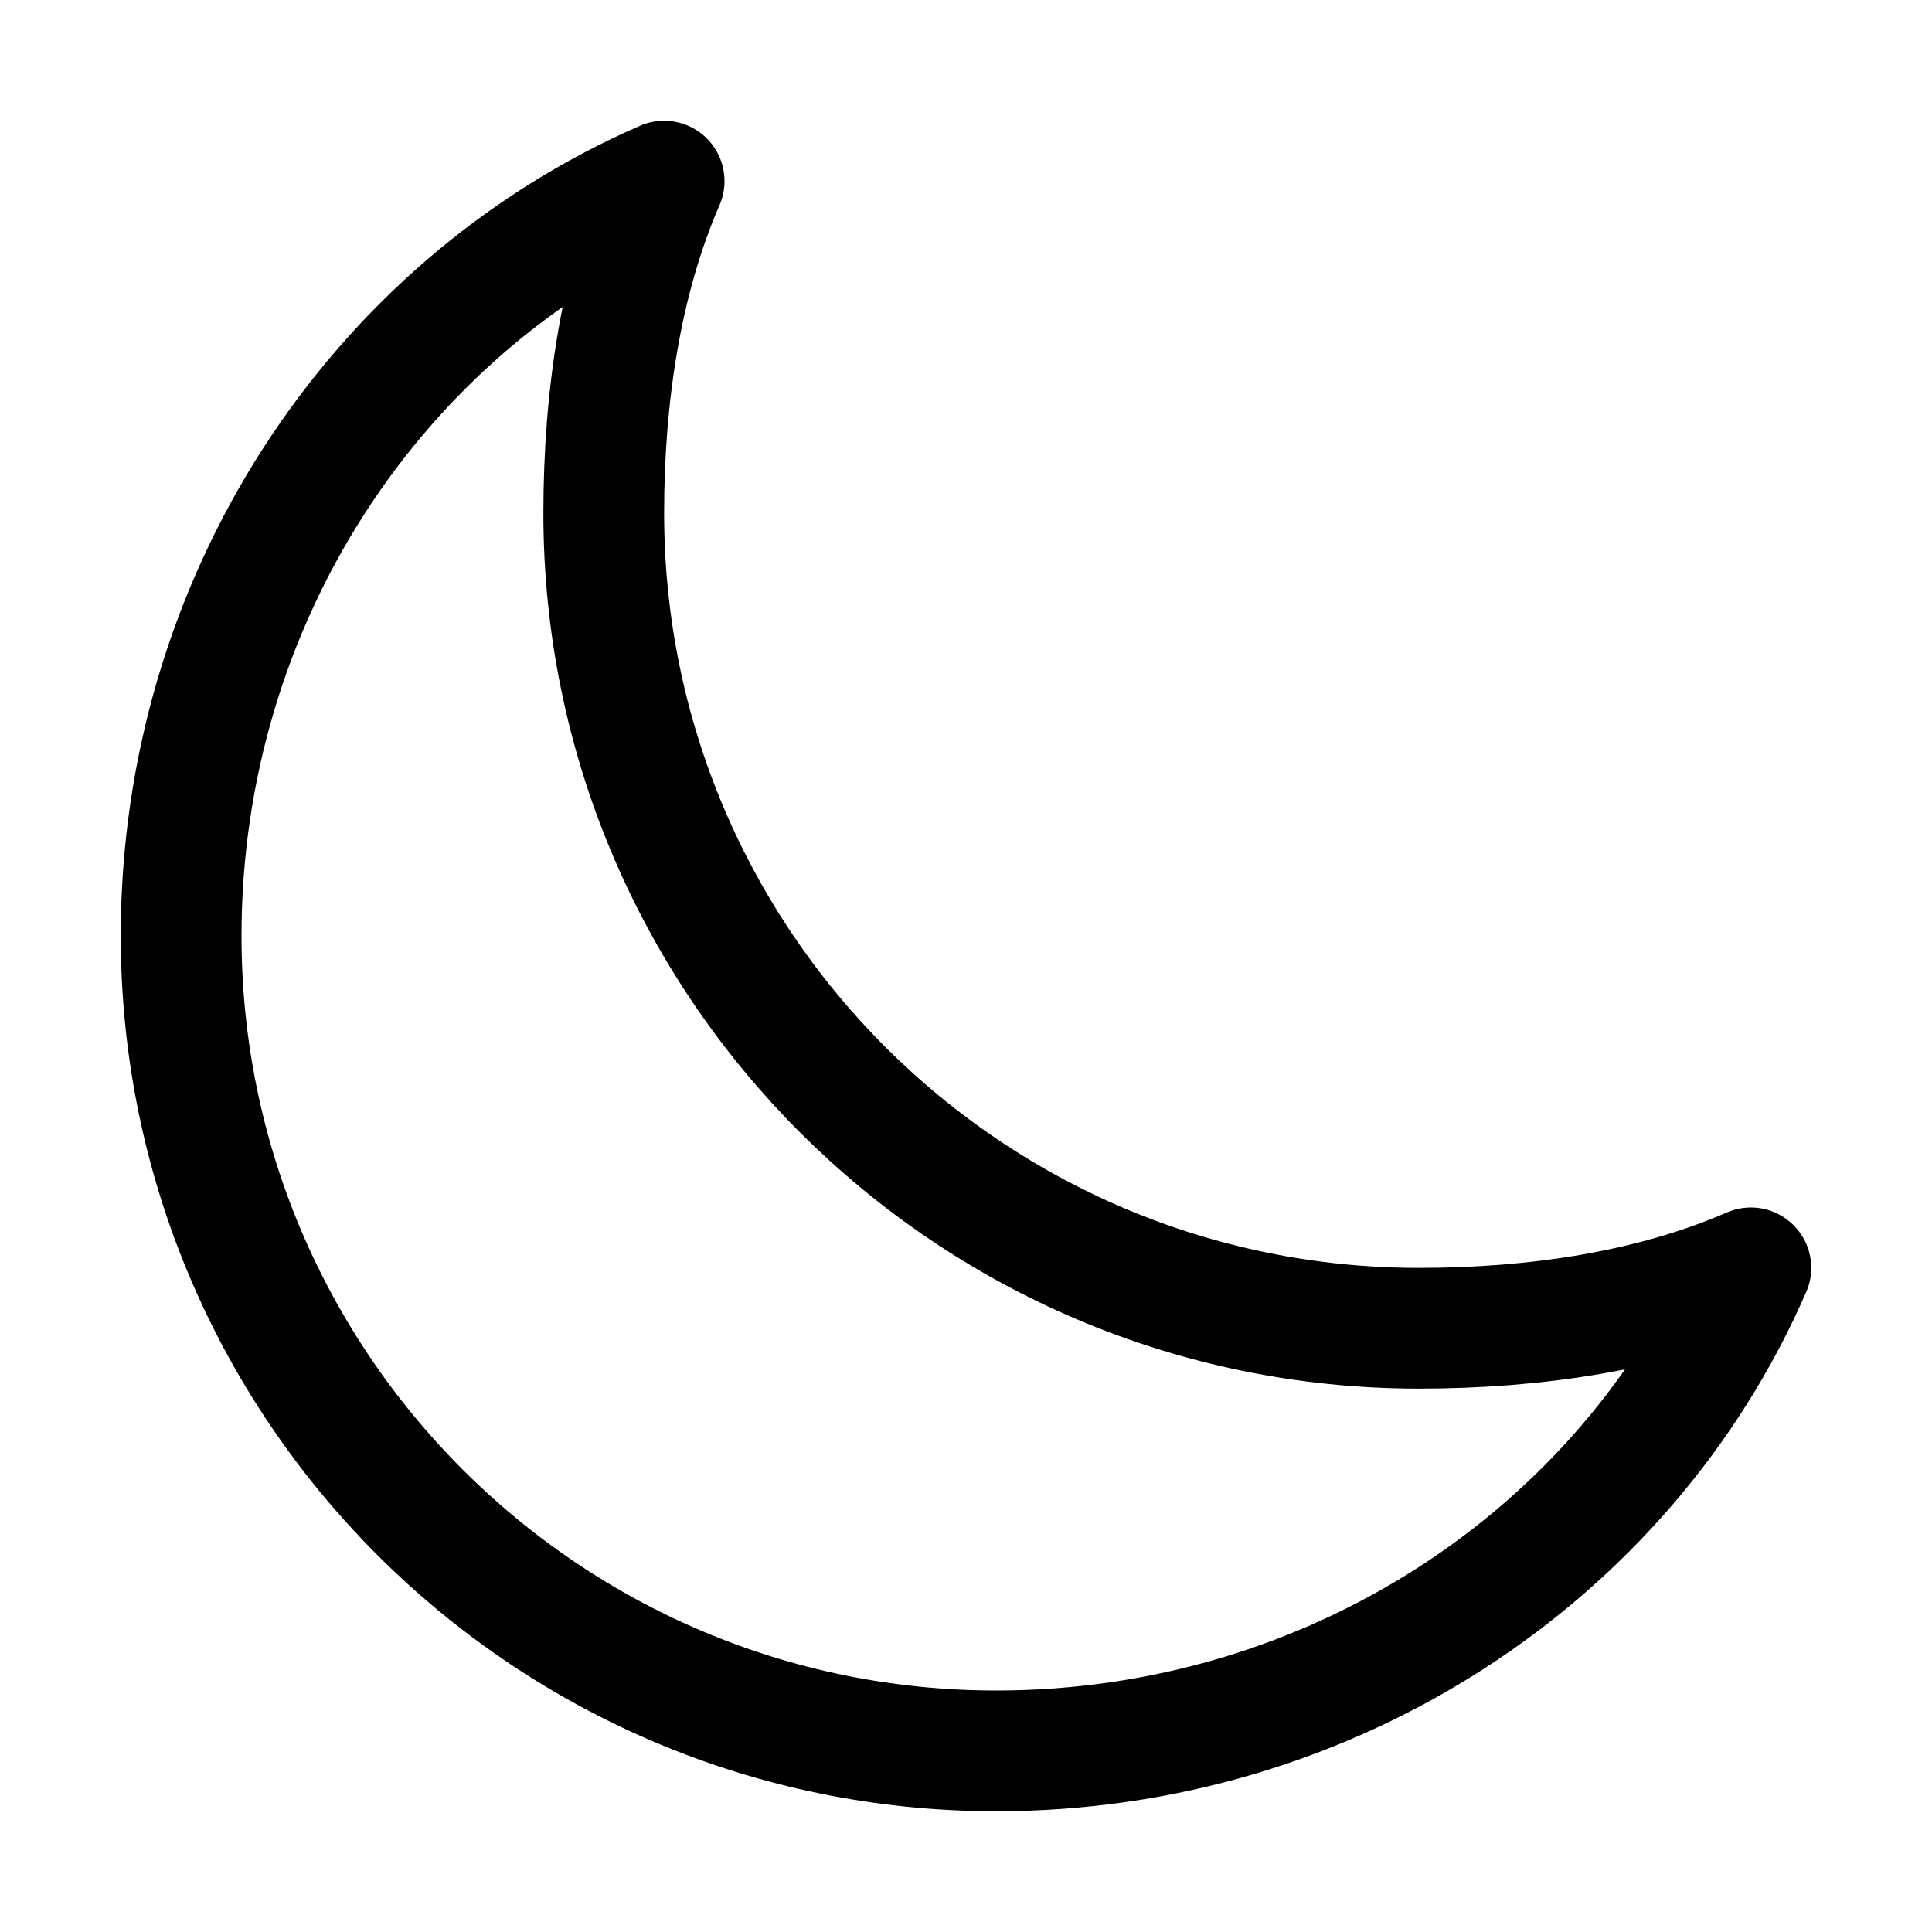
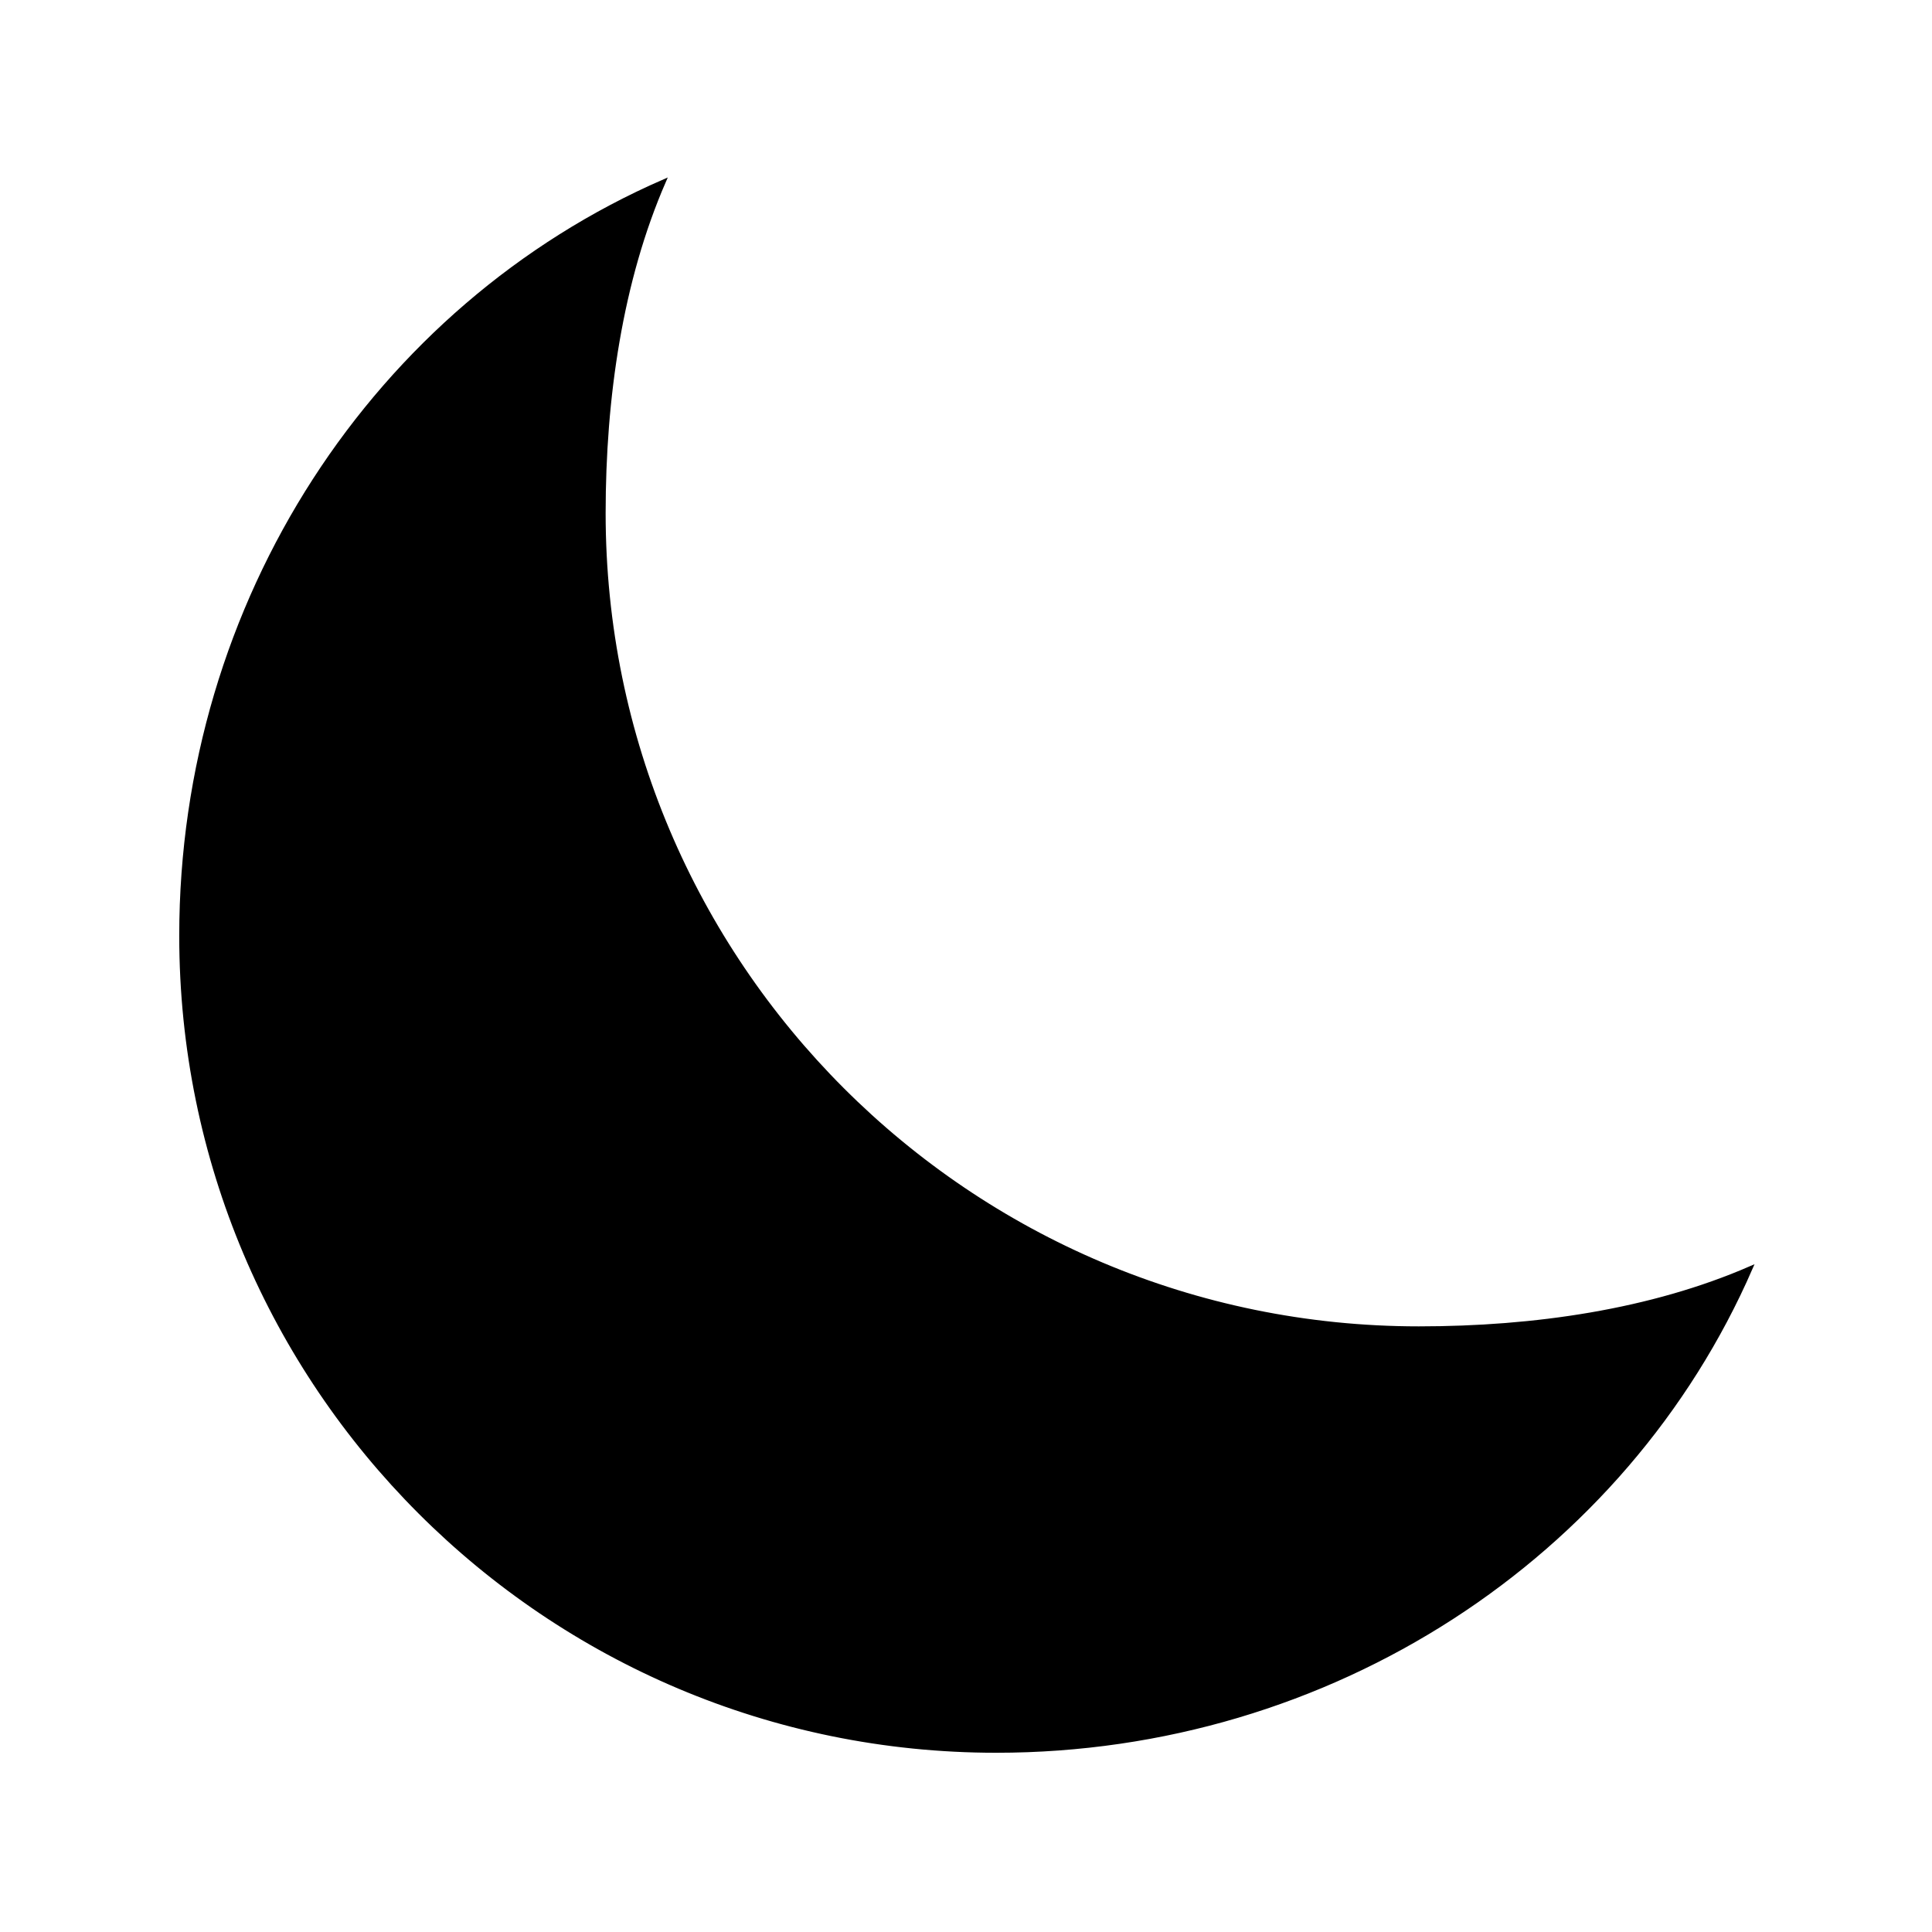
<svg xmlns="http://www.w3.org/2000/svg" stroke="currentColor" fill="currentColor" strokeWidth="0" viewBox="0 0 512 512">
-   <path d="M160,136c0-30.62,4.51-61.61,16-88C99.57,81.27,48,159.32,48,248c0,119.29,96.71,216,216,216,88.68,0,166.73-51.57,200-128-26.39,11.49-57.38,16-88,16C256.71,352,160,255.29,160,136Z" style="fill:none;stroke:#000;stroke-linecap:round;stroke-linejoin:round;stroke-width:32px" />
+   <path d="M160,136c0-30.62,4.51-61.61,16-88C99.57,81.27,48,159.32,48,248c0,119.29,96.71,216,216,216,88.68,0,166.73-51.57,200-128-26.39,11.49-57.38,16-88,16C256.71,352,160,255.29,160,136Z" />
</svg>
